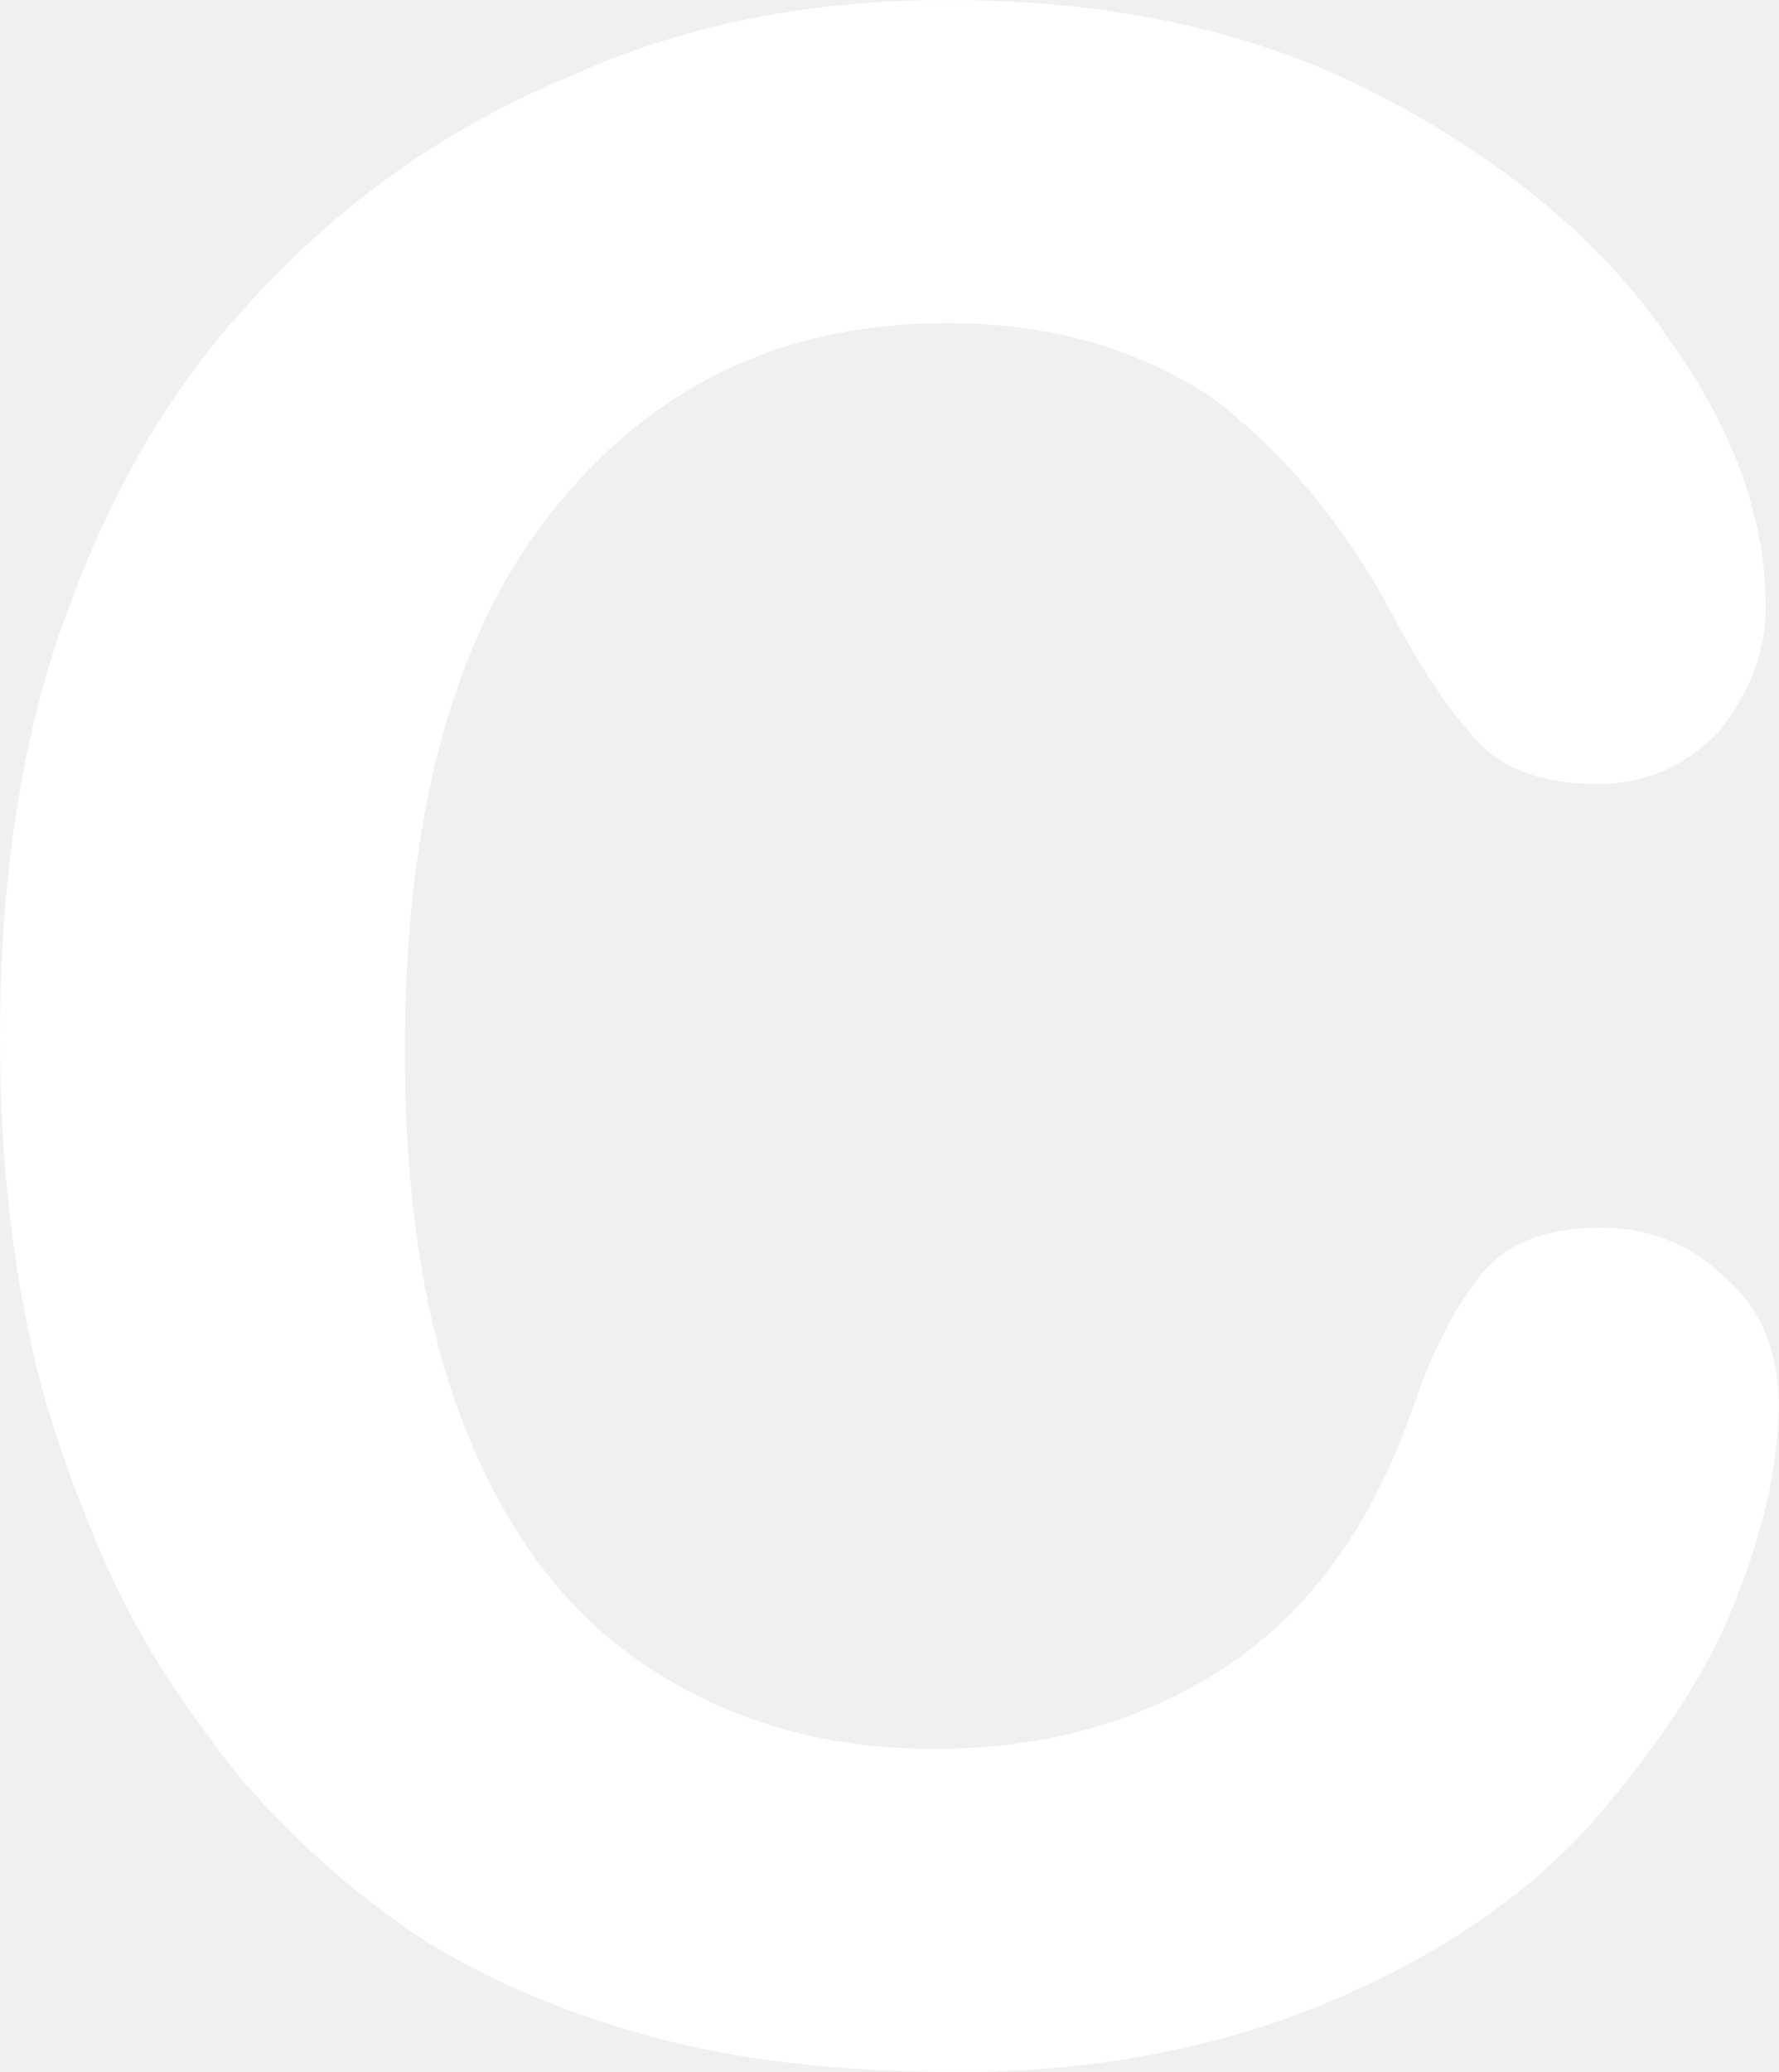
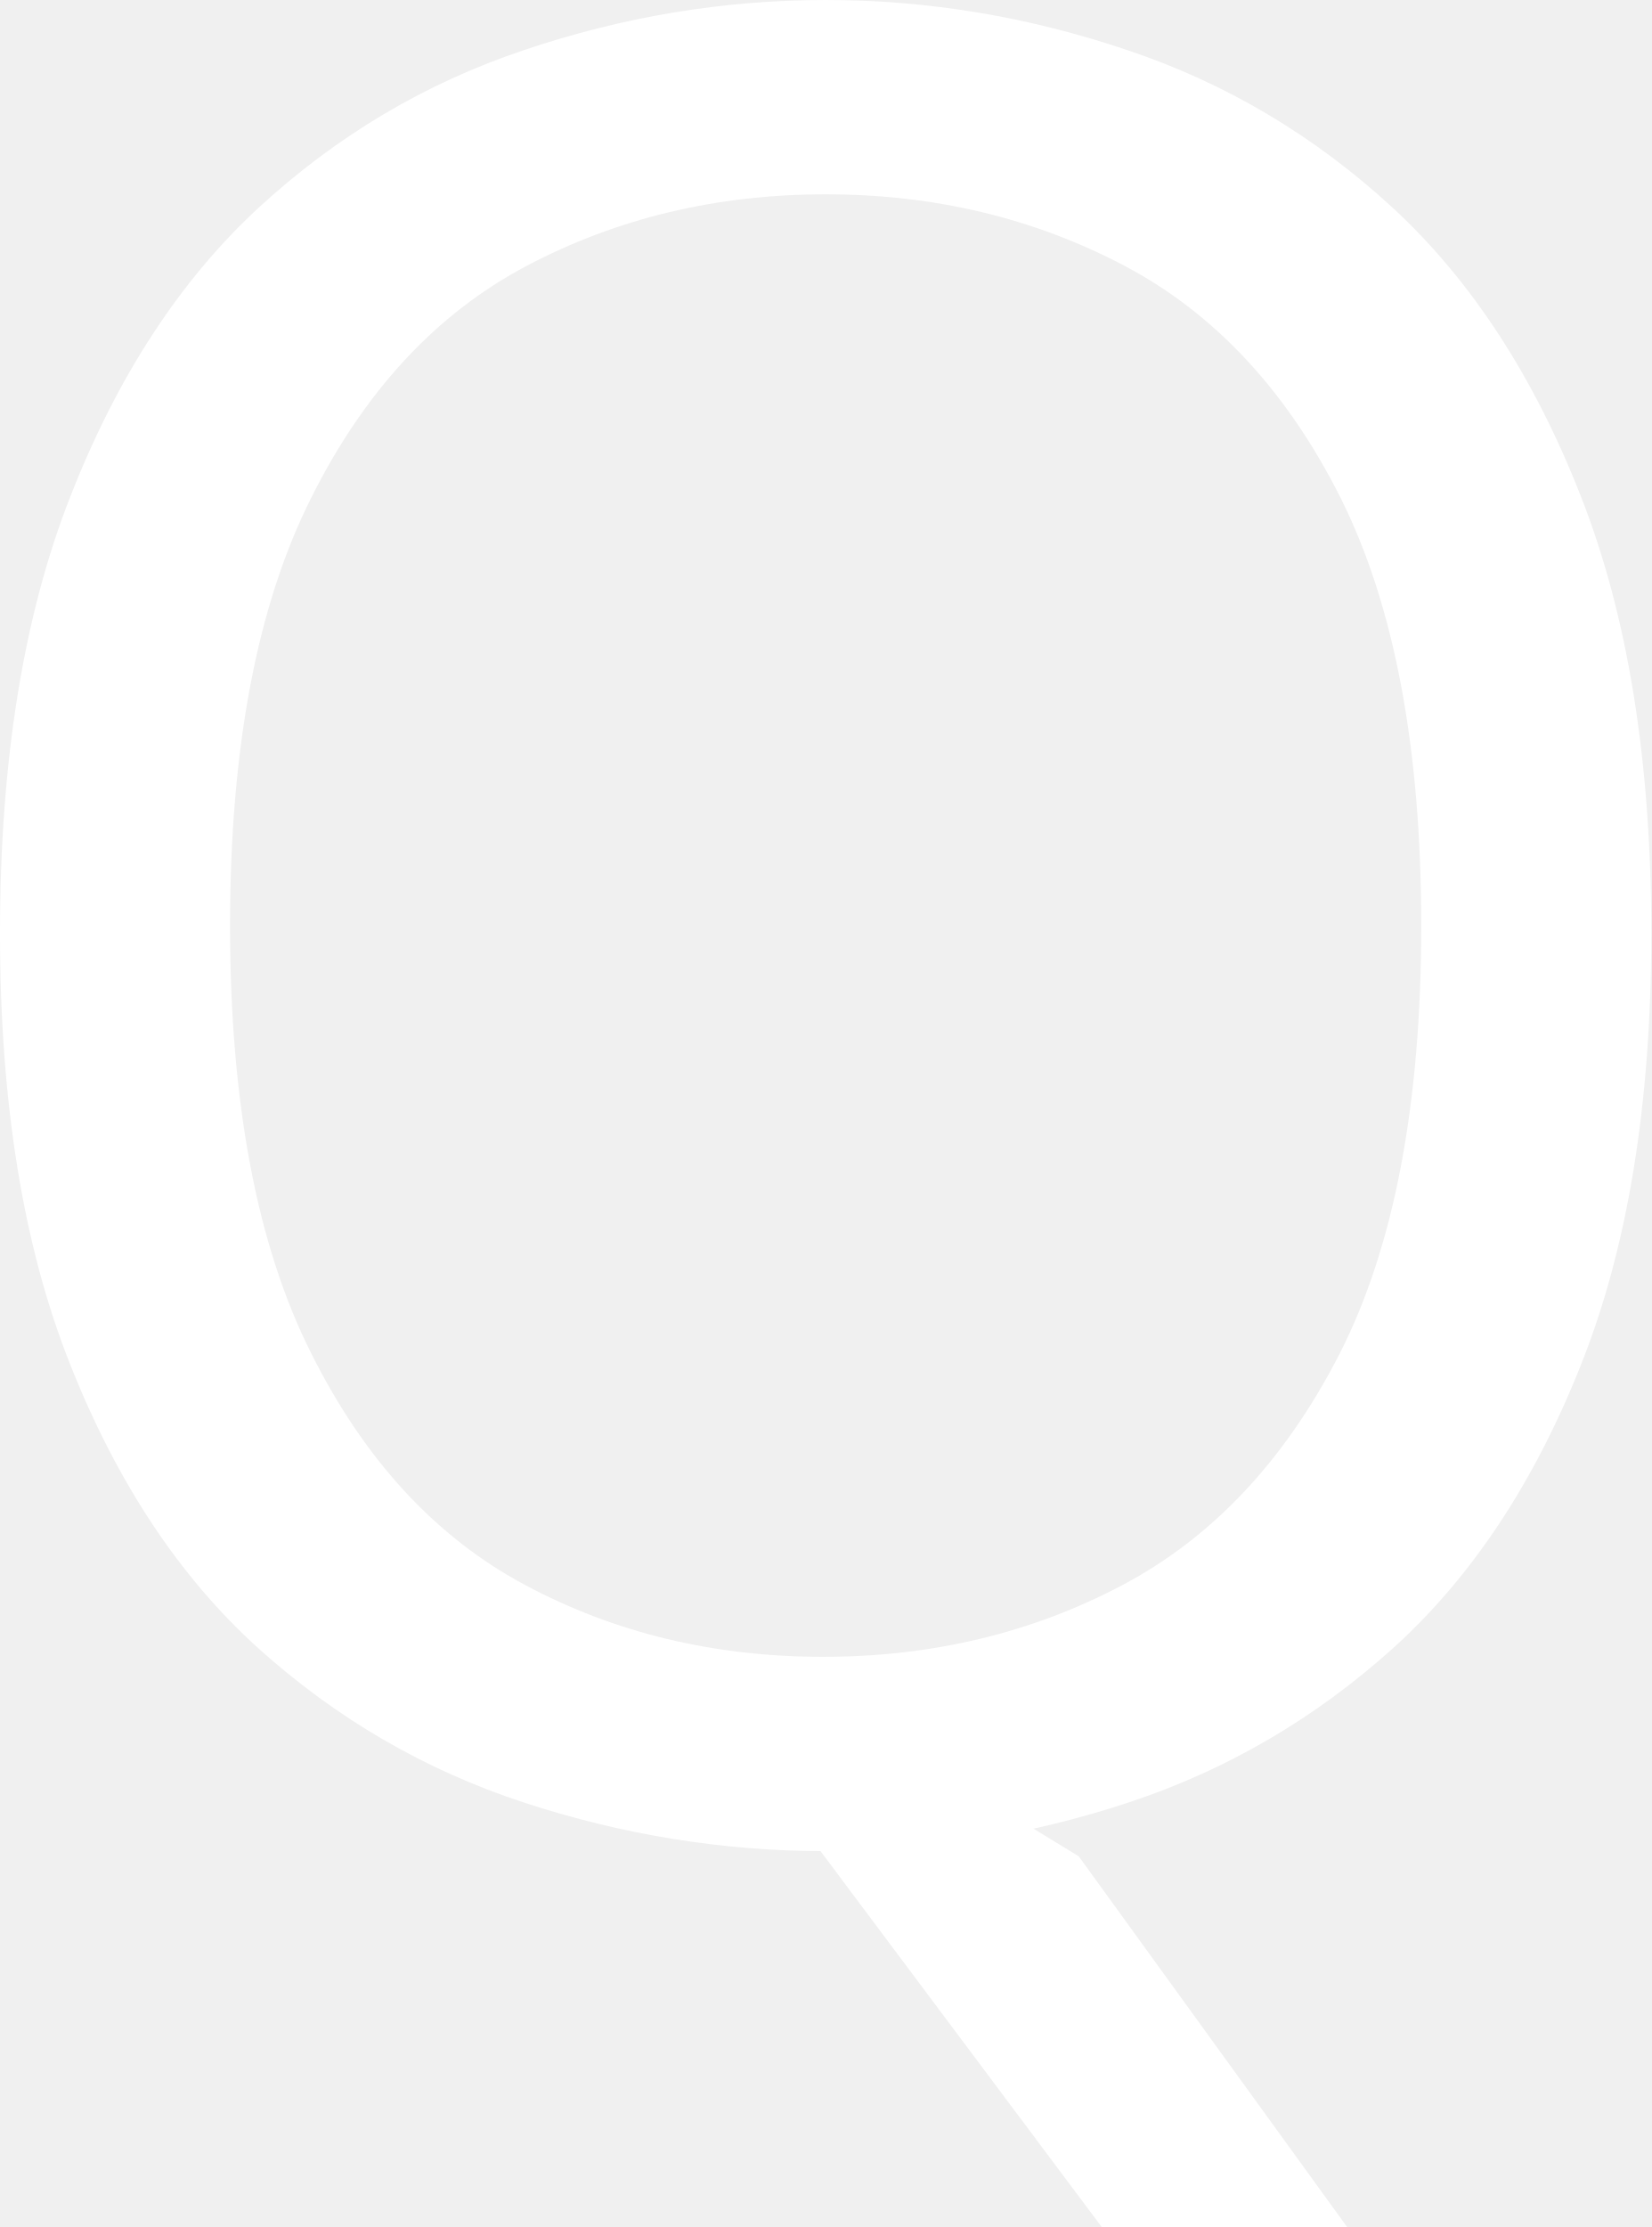
- <svg xmlns="http://www.w3.org/2000/svg" version="1.1" id="Layer_1" x="0px" y="0px" viewBox="0 0 41.3 48.1" style="enable-background:new 0 0 41.3 48.1;" xml:space="preserve">
-   <style type="text/css">
- 	.st0{fill:#FFFFFF;}
- </style>
-   <path class="st0" d="M41.3,32.6c0,1.5-0.4,3.1-1.1,4.8c-0.7,1.7-1.9,3.4-3.4,5.1c-1.6,1.7-3.6,3-6,4s-5.3,1.6-8.5,1.6  c-2.4,0-4.7-0.2-6.7-0.7s-3.8-1.2-5.5-2.2c-1.6-1-3.1-2.3-4.5-3.9c-1.2-1.5-2.3-3.1-3.1-4.9S1,32.7,0.6,30.6c-0.4-2-0.6-4.2-0.6-6.5  c0-3.7,0.5-7.1,1.6-10c1.1-3,2.6-5.5,4.7-7.6c2-2.1,4.4-3.7,7.1-4.8C16.1,0.5,19,0,22,0c3.8,0,7.1,0.7,10,2.2s5.2,3.4,6.7,5.6  c1.6,2.2,2.3,4.3,2.3,6.3c0,1.1-0.4,2-1.1,2.9c-0.8,0.8-1.7,1.2-2.8,1.2c-1.2,0-2.1-0.3-2.7-0.9c-0.6-0.6-1.3-1.6-2-2.9  c-1.2-2.3-2.7-4-4.3-5.2c-1.7-1.1-3.7-1.7-6.1-1.7c-3.9,0-6.9,1.5-9.2,4.4S9.4,19,9.4,24.4c0,3.6,0.5,6.6,1.5,9s2.4,4.2,4.3,5.4  c1.9,1.2,4,1.8,6.5,1.8c2.7,0,5-0.7,6.9-2s3.3-3.3,4.2-5.9c0.4-1.2,0.9-2.2,1.5-3s1.5-1.2,2.9-1.2c1.1,0,2.1,0.4,2.9,1.2  C40.9,30.4,41.3,31.4,41.3,32.6z" />
+ <svg xmlns="http://www.w3.org/2000/svg" viewBox="0 17.4 32.3 43.55" data-asc="1.06" width="32.3" height="43.55">
+   <defs />
+   <g fill="#ffffff">
+     <g transform="translate(0, 0)">
+       <path d="M21.55 60.95L16.05 53.60L16.05 52.45L19.05 52.45L21.10 53.70L26.35 60.95L21.55 60.95M16.15 53.60Q13.15 53.60 10.25 52.65Q7.35 51.70 5.05 49.63Q2.75 47.55 1.38 44.10Q0 40.65 0 35.65Q0 30.60 1.38 27.10Q2.75 23.60 5.05 21.47Q7.35 19.35 10.25 18.38Q13.15 17.40 16.15 17.40Q19.15 17.40 22.05 18.38Q24.95 19.35 27.25 21.47Q29.55 23.60 30.92 27.10Q32.30 30.60 32.30 35.65Q32.30 40.65 30.92 44.10Q29.55 47.55 27.25 49.63Q24.95 51.70 22.07 52.65Q19.20 53.60 16.15 53.60M16.10 49.80Q19.30 49.80 21.95 48.40Q24.60 47 26.20 43.88Q27.80 40.75 27.80 35.50Q27.80 30.30 26.23 27.15Q24.65 24 22 22.60Q19.35 21.20 16.15 21.20Q12.95 21.20 10.30 22.60Q7.65 24 6.08 27.15Q4.50 30.30 4.50 35.50Q4.50 40.70 6.08 43.85Q7.65 47 10.28 48.40Q12.90 49.80 16.10 49.80Z" />
+     </g>
+   </g>
</svg>
